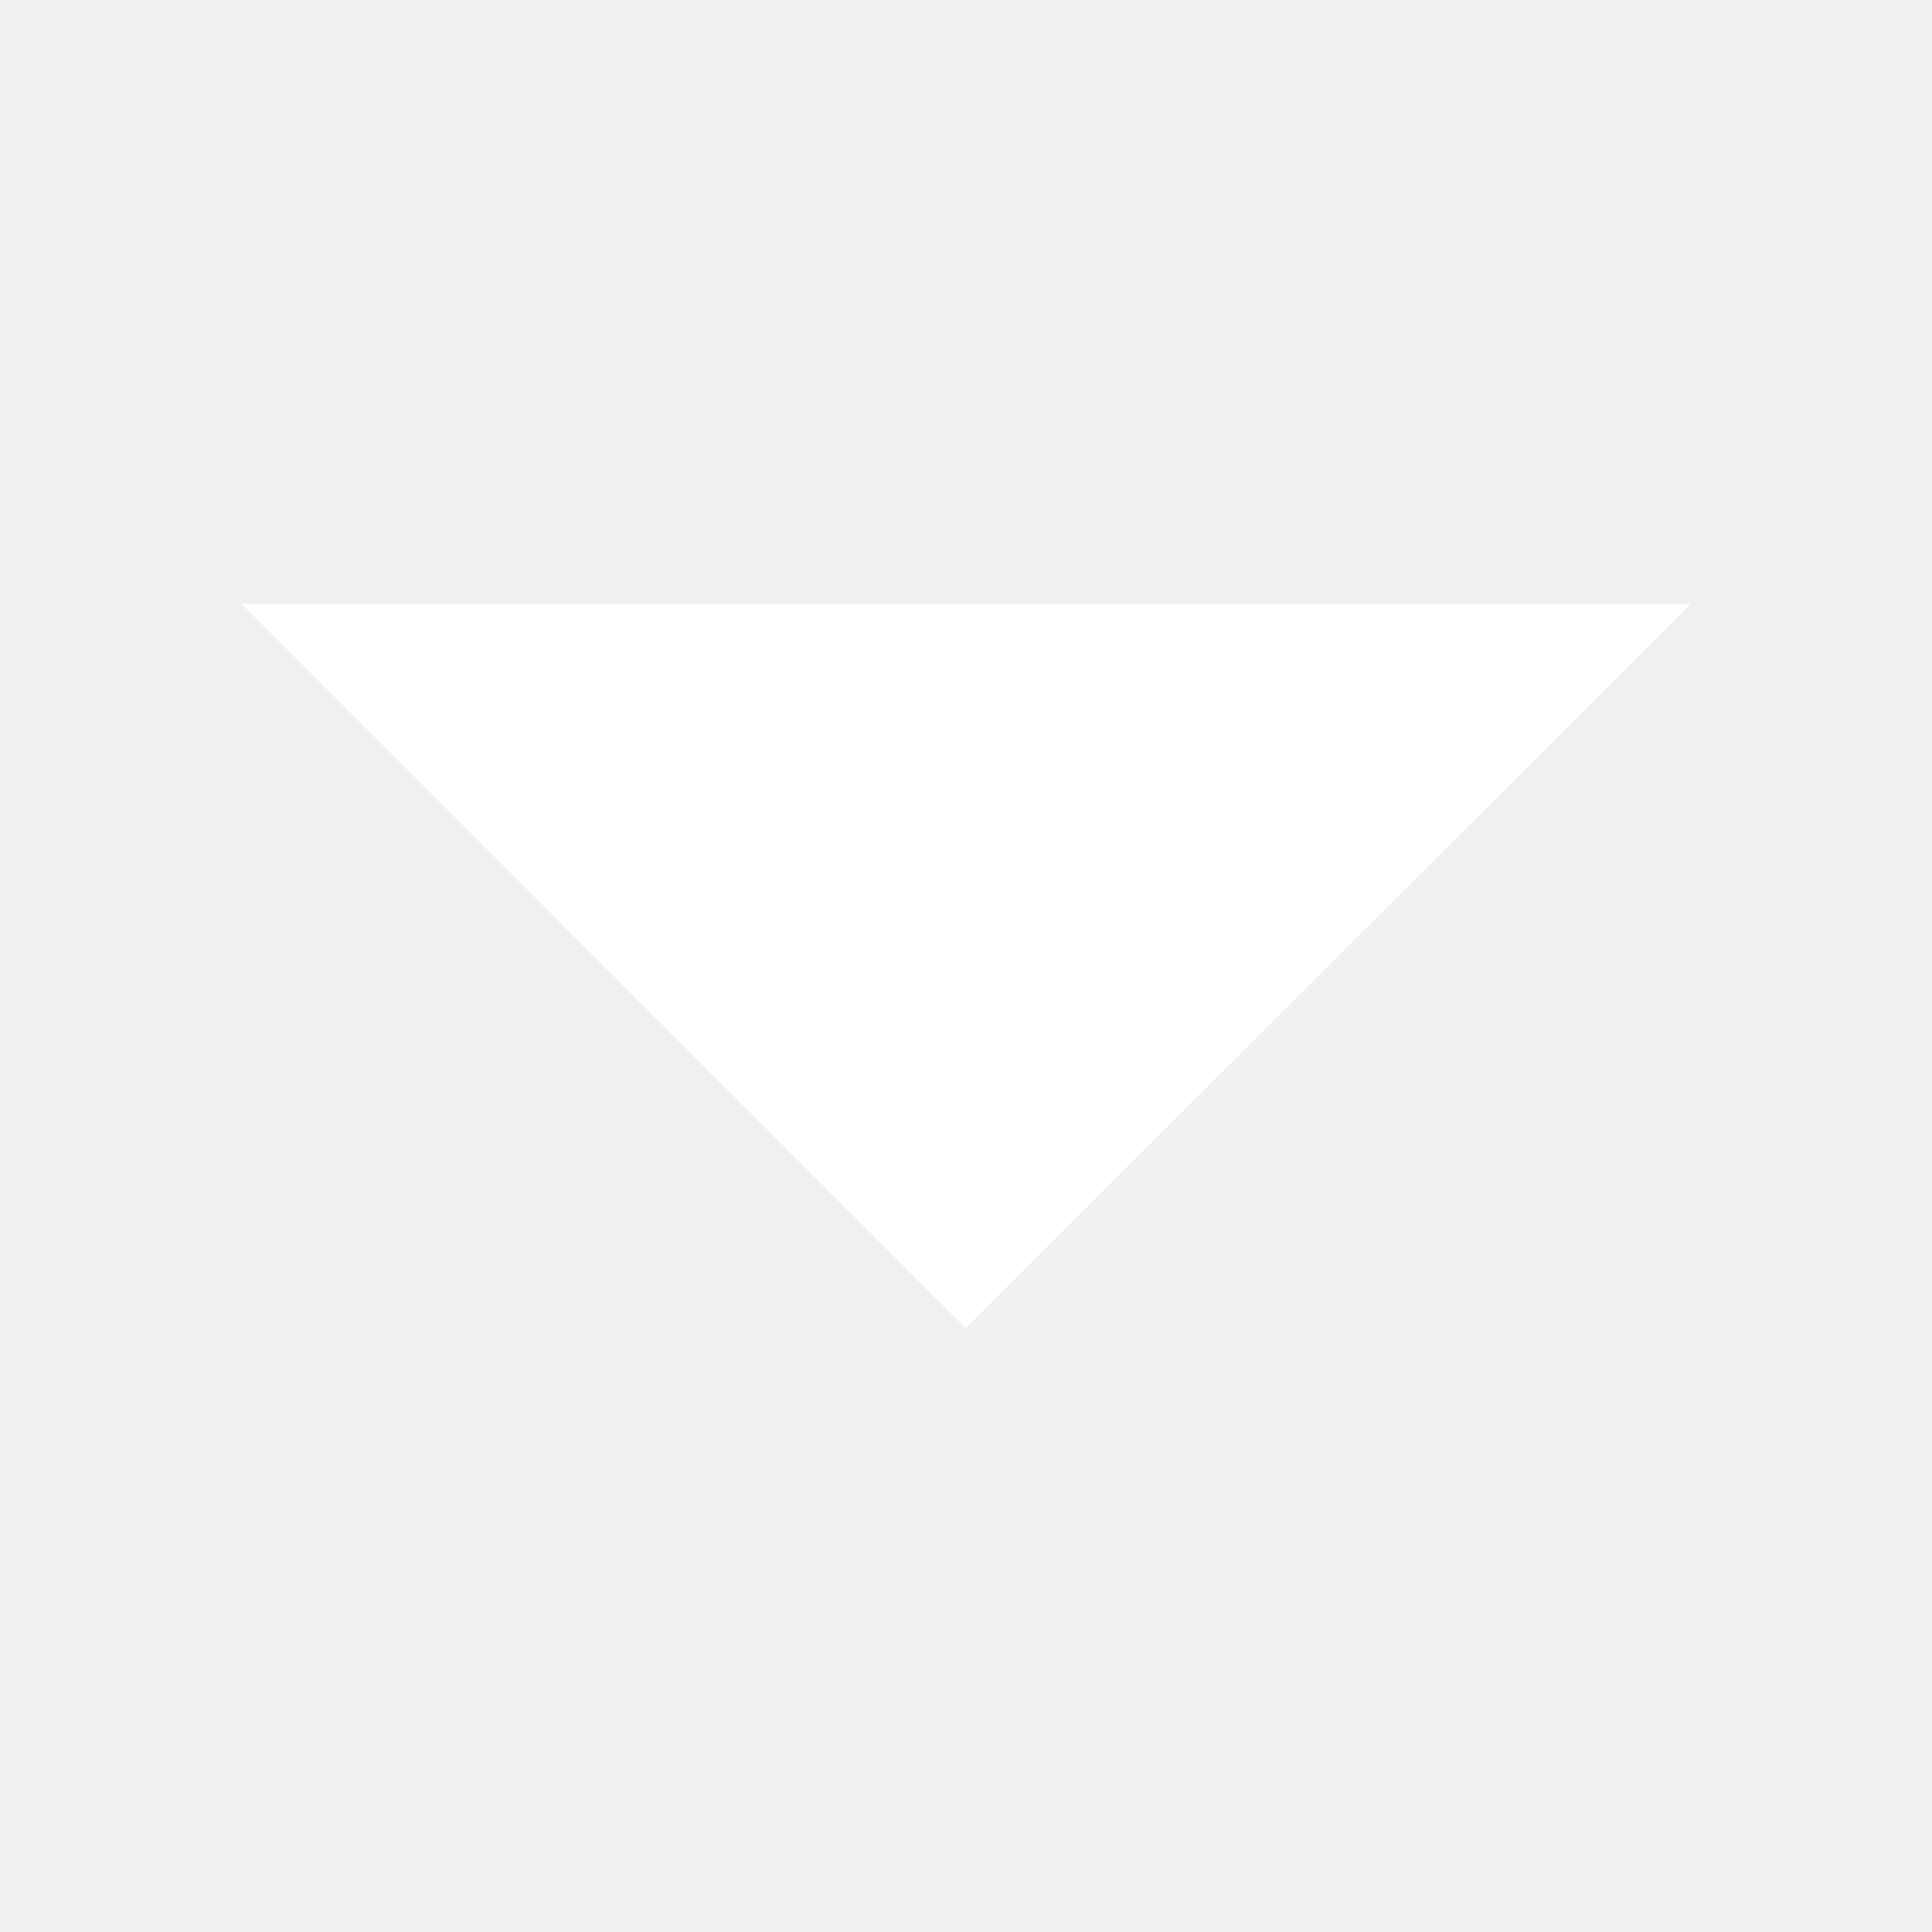
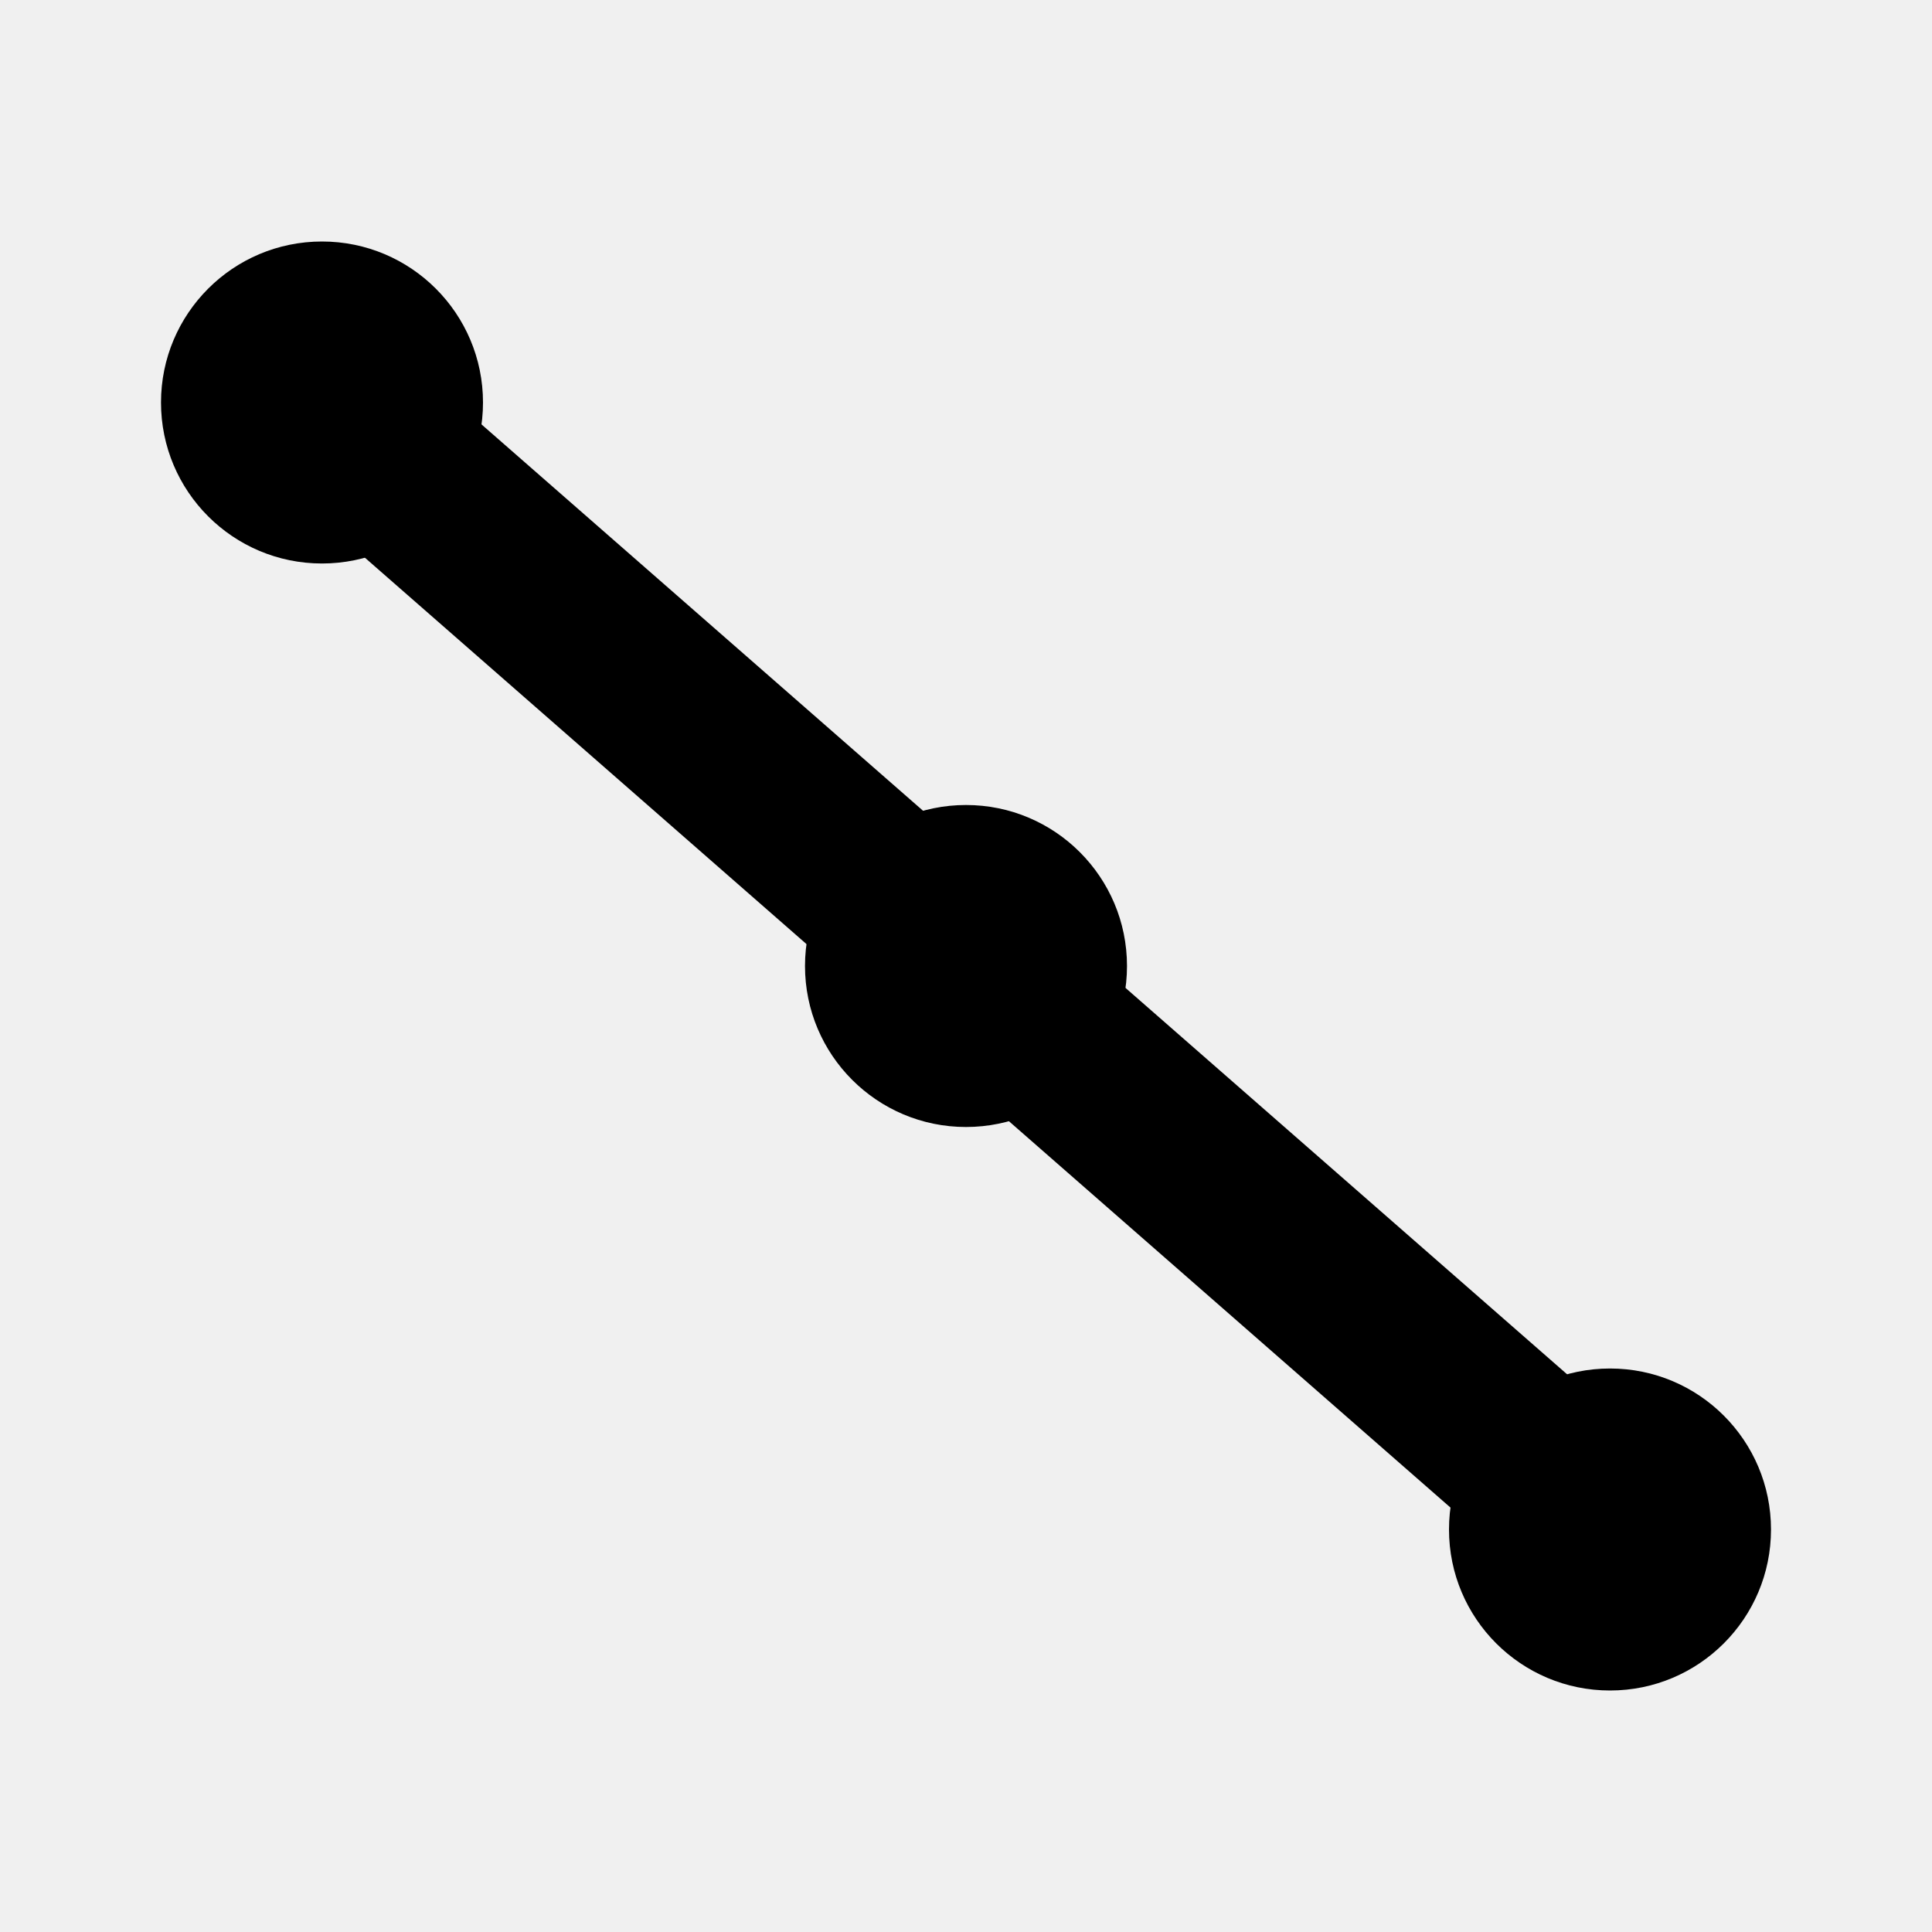
- <svg xmlns="http://www.w3.org/2000/svg" id="svg1626" version="1.1" viewBox="0 0 4.233 4.233" height="16" width="16">
-   <defs id="defs1620" />
-   <g transform="translate(0,-291.7083)" id="layer1" />
-   <g id="layer2">
-     <path style="fill:#ffffff;fill-opacity:1;stroke:none;stroke-width:0.265" d="M 3.704,1.323 H 0.529 l 1.587,1.587 z" id="path6140" />
-   </g>
+ <svg xmlns="http://www.w3.org/2000/svg" viewBox="0 0 24 24">
+   <path d="M4 5 20 19" fill="none" stroke="currentColor" stroke-width="2.2" stroke-linecap="round" />
+   <circle cx="4" cy="5" r="2" fill="currentColor" />
+   <circle cx="12" cy="12" r="2" fill="currentColor" />
+   <circle cx="20" cy="19" r="2" fill="currentColor" />
</svg>
